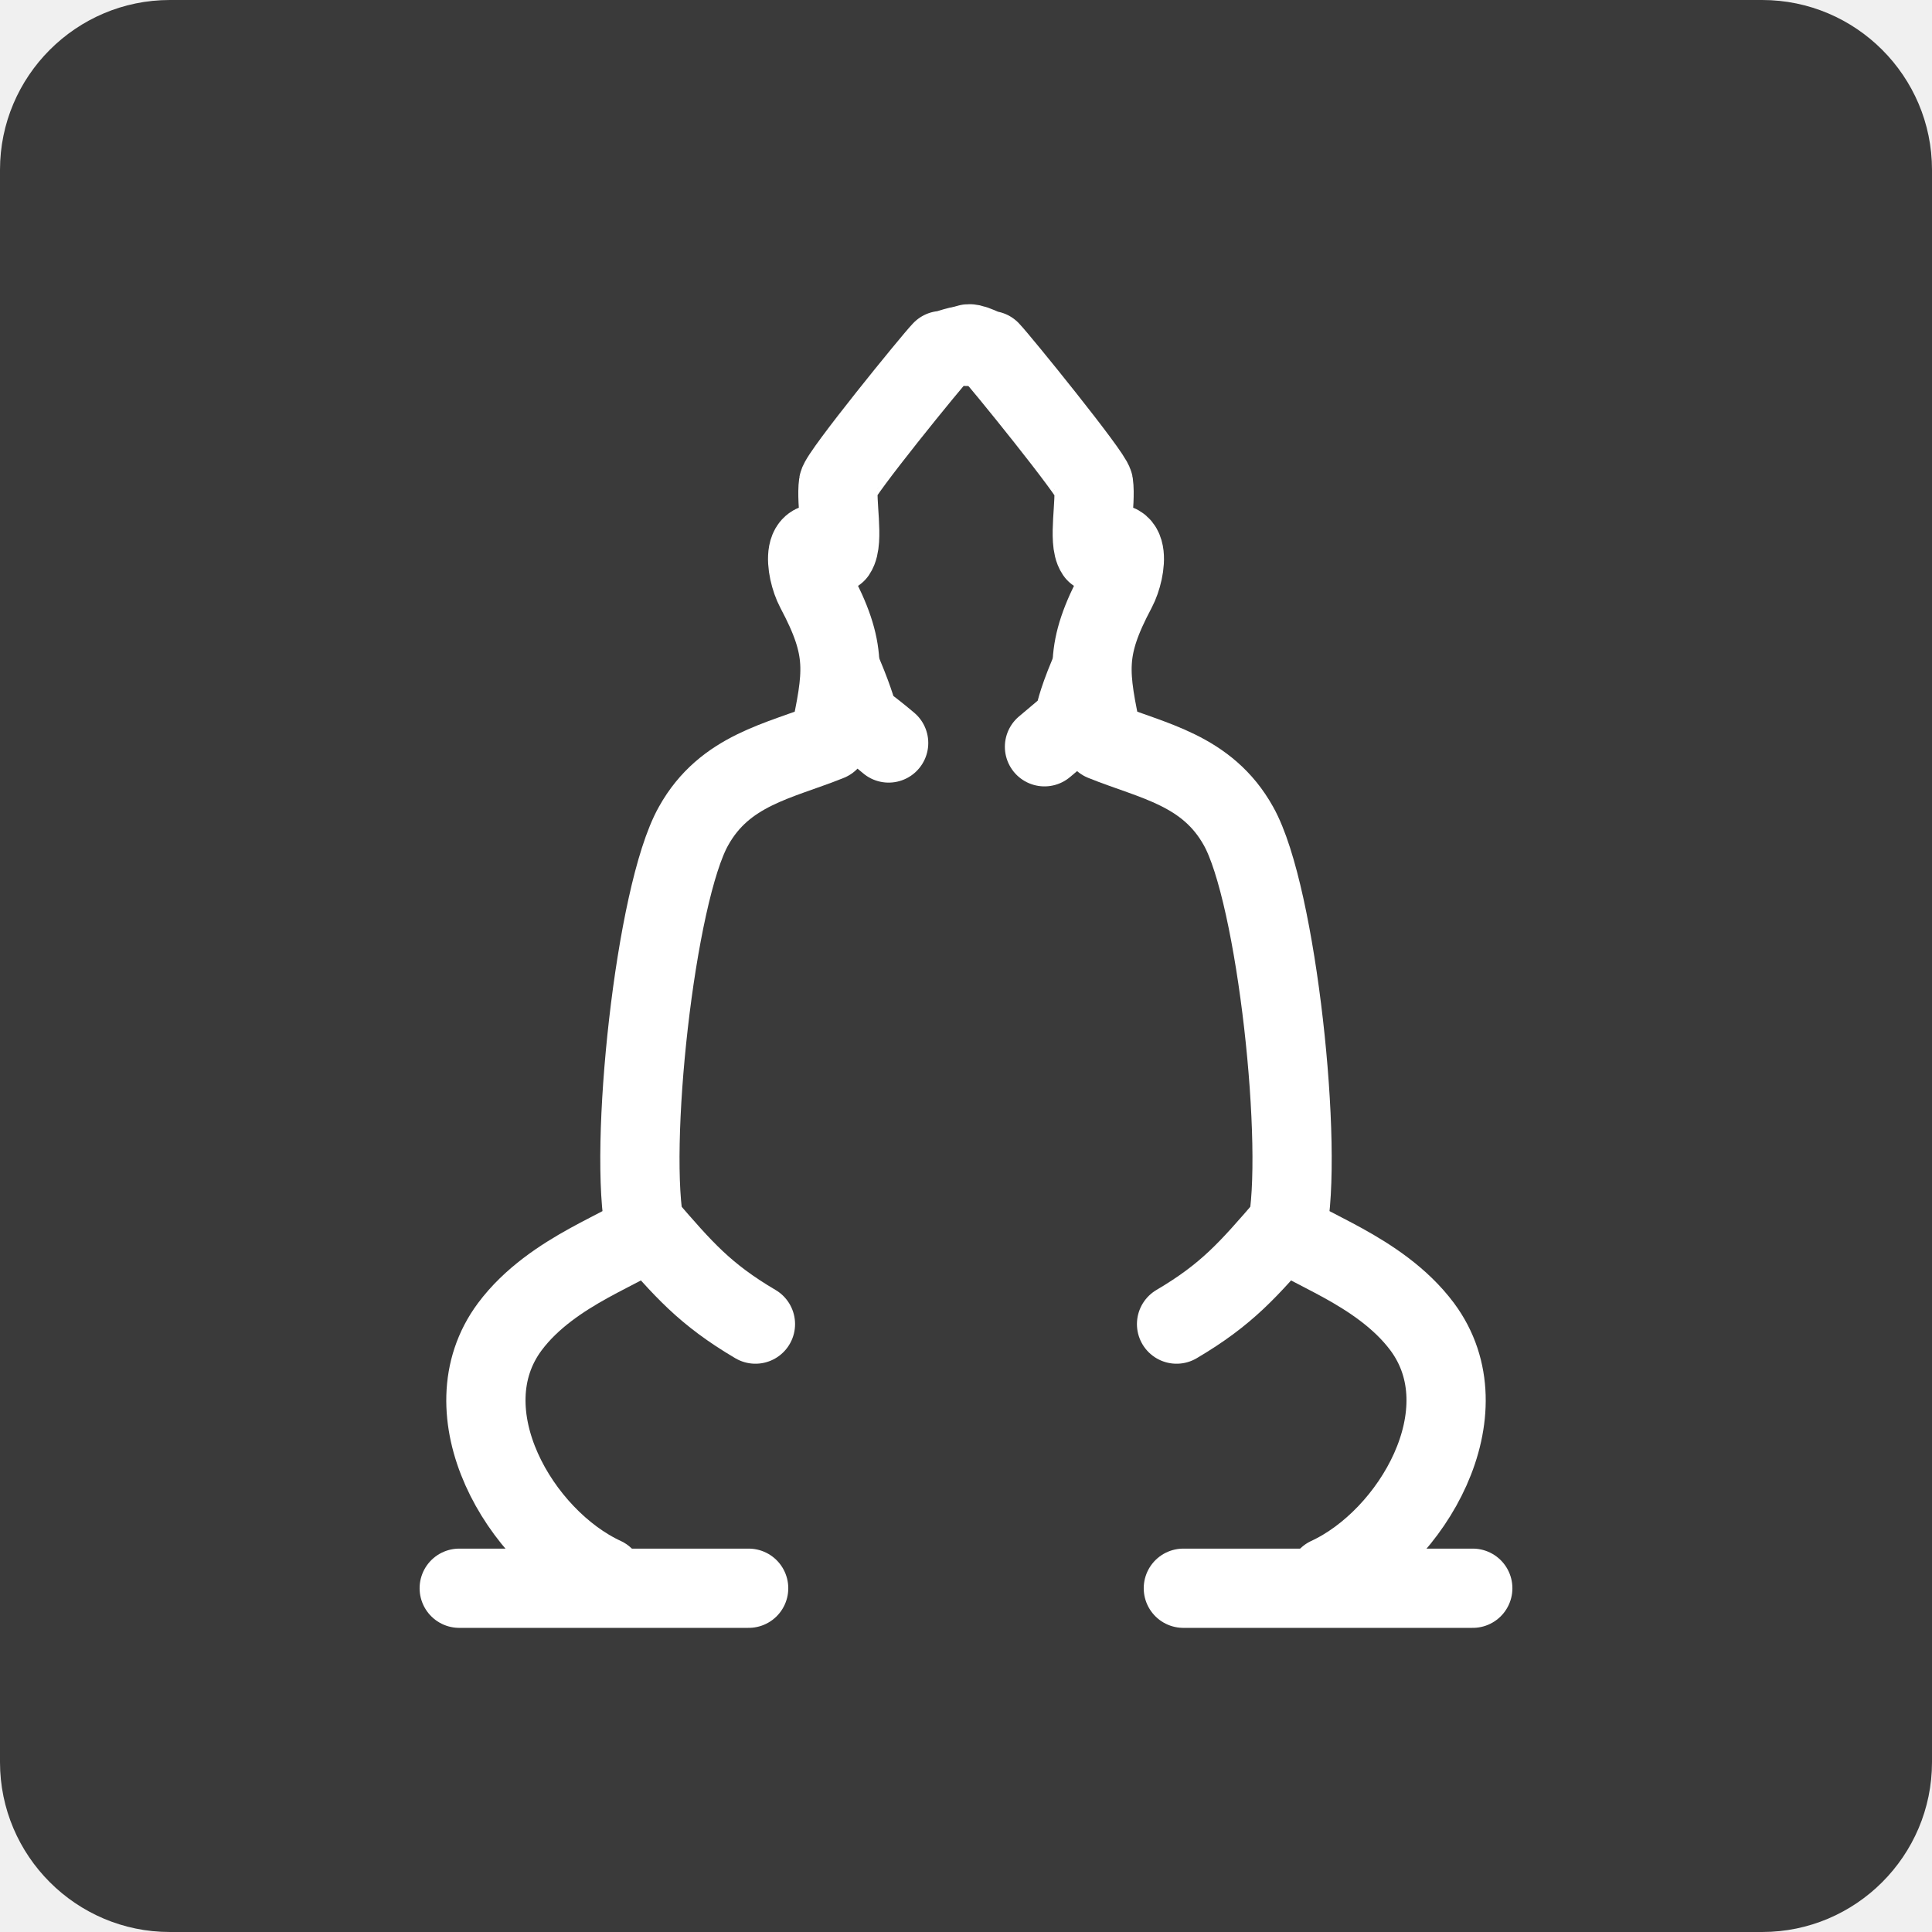
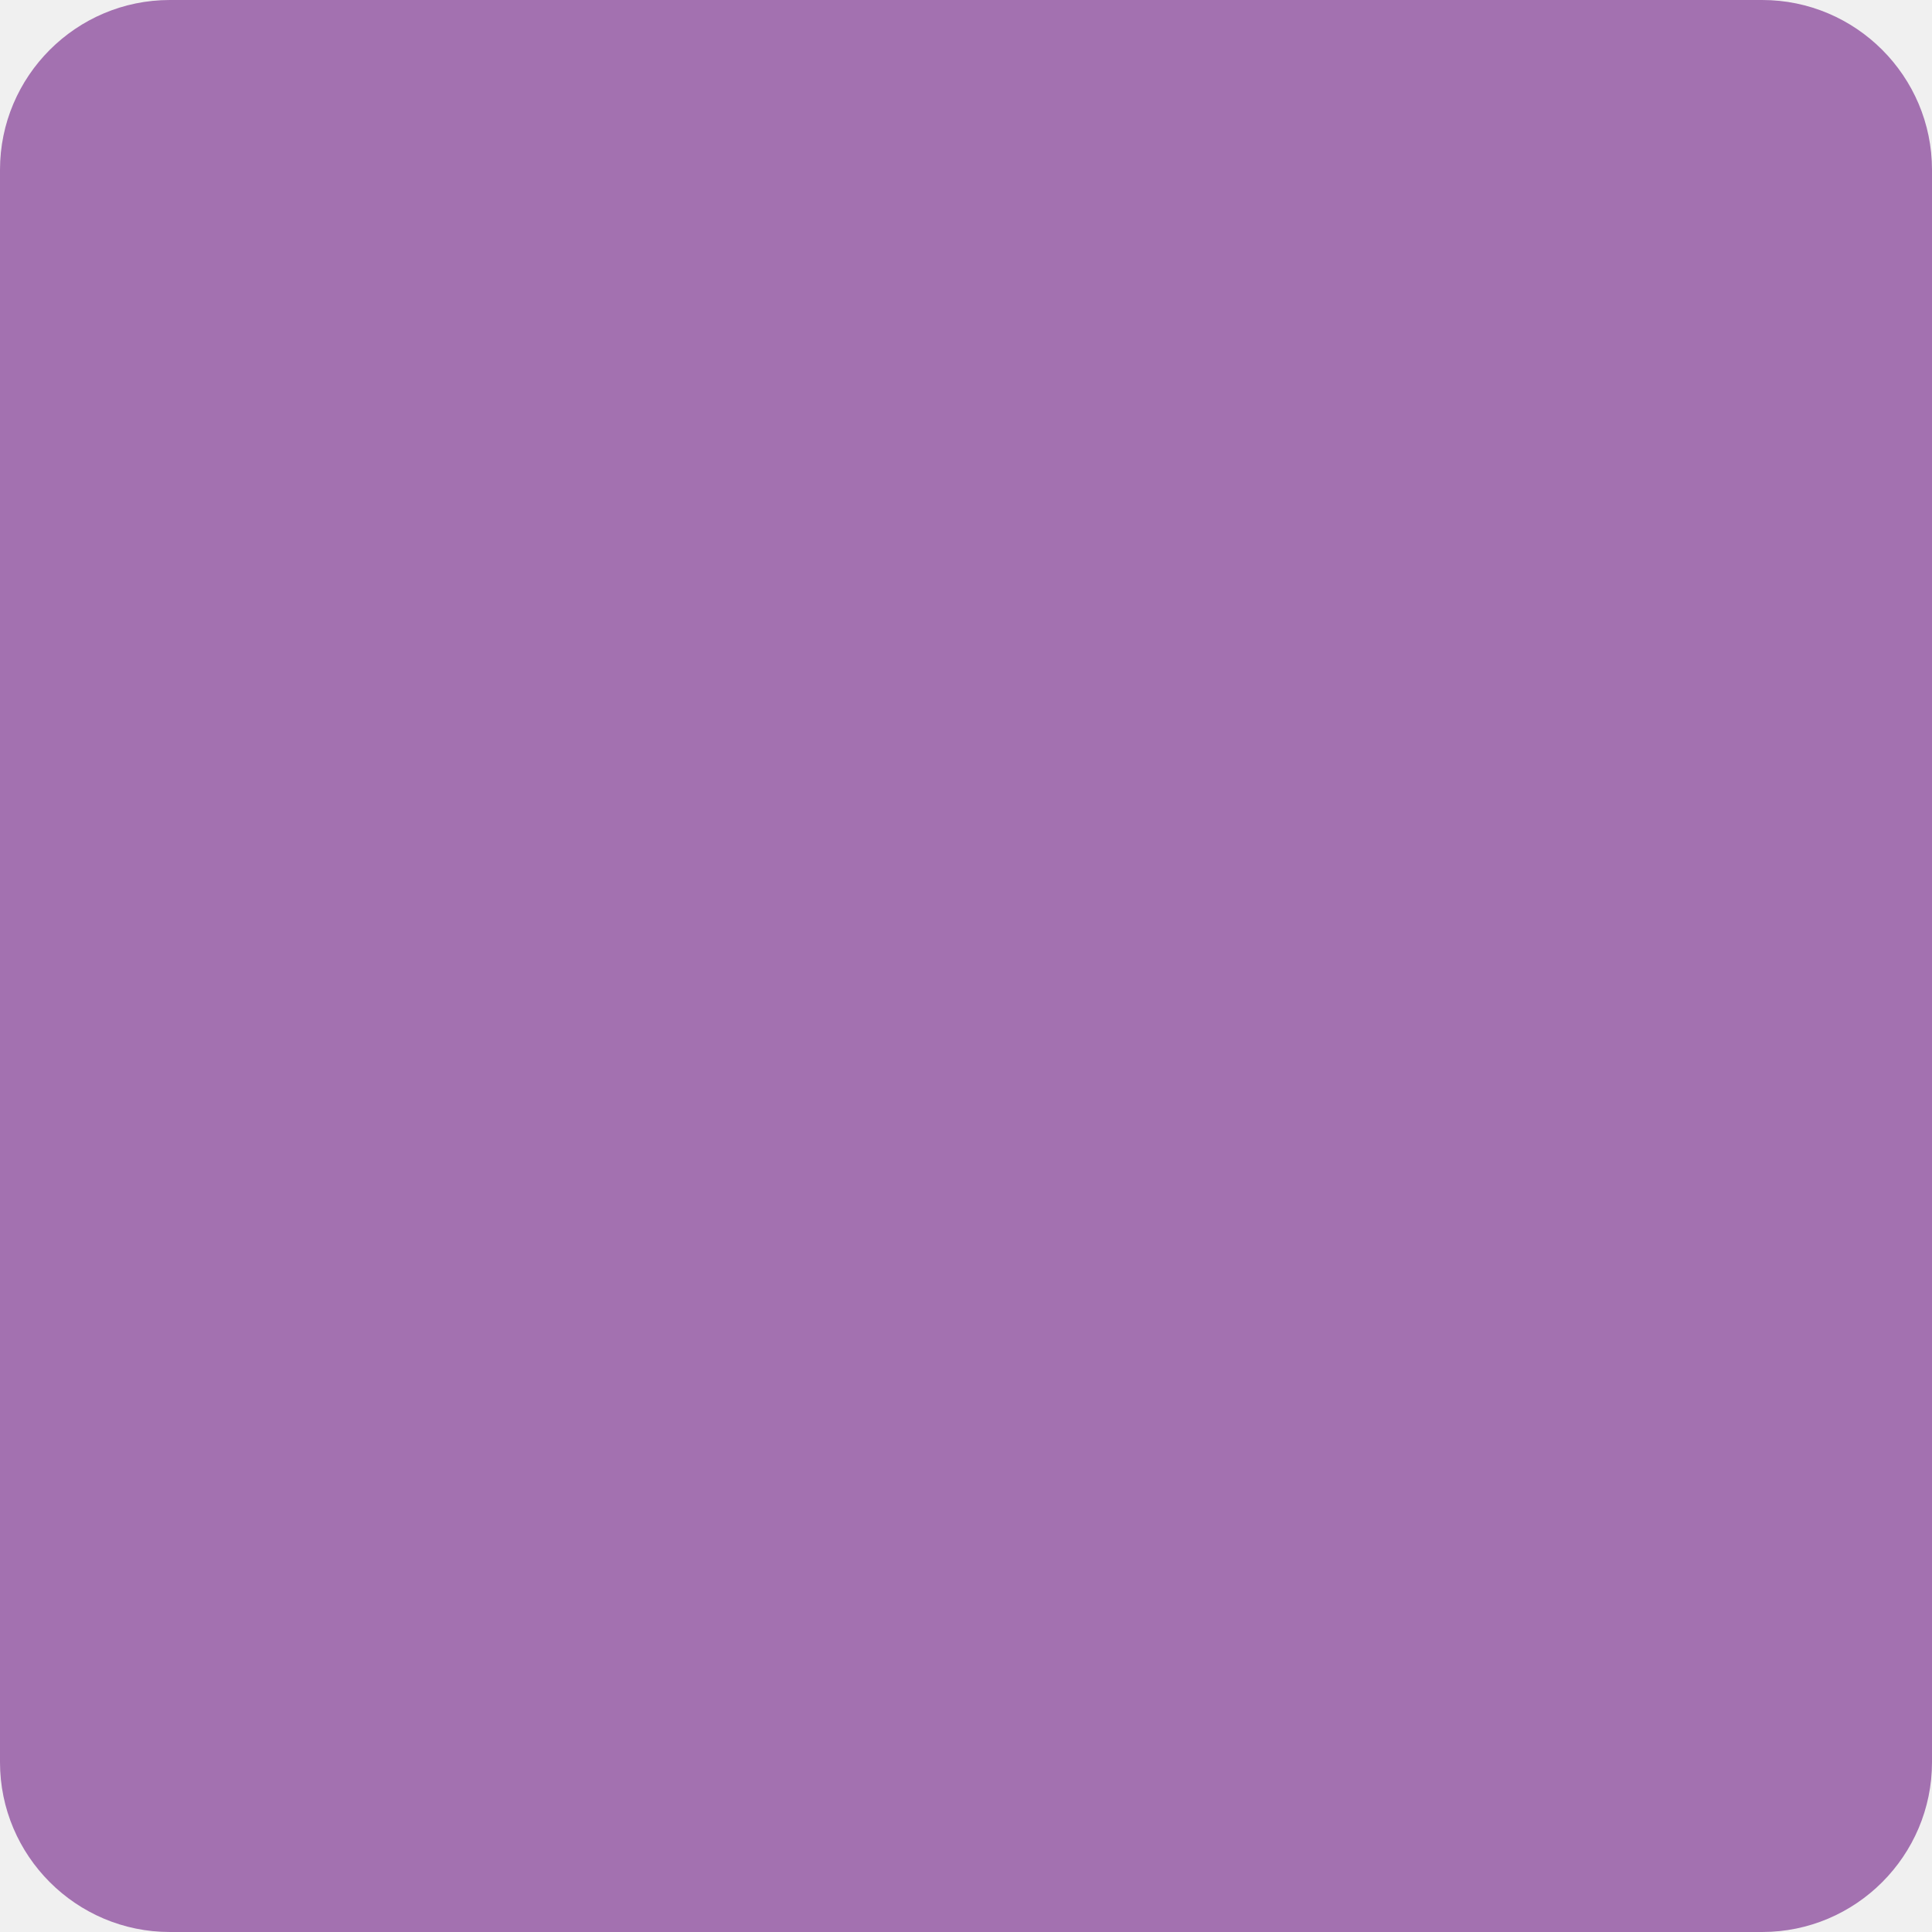
<svg xmlns="http://www.w3.org/2000/svg" version="1.1" id="Layer_1" x="0px" y="0px" viewBox="0 0 512 512" style="enable-background:new 0 0 512 512;" xml:space="preserve">
  <style type="text/css">
- 	.st0{fill:#3A3A3A;}
- 	.st1{fill:none;stroke:#FFFFFF;stroke-width:21;stroke-linecap:round;stroke-linejoin:round;stroke-miterlimit:79.84;}
+ 	.st0{fill:#A371B0;}
</style>
  <g>
    <path class="st0" d="M512,467c0,24.8-20.2,45-45,45H45c-24.8,0-45-20.2-45-45V45C0,20.2,20.2,0,45,0h422c24.8,0,45,20.2,45,45V467z   " />
  </g>
-   <g id="Document" transform="scale(1 -1)">
-     <g id="Spread" transform="translate(0 -48)">
-       <g id="Layer_1_1_">
-         <path class="st1" d="M160.1-369.9c-22.3,10.3-41.8,43.7-25,66.3c11.4,15.3,32.6,21.2,35.9,25.6c-4.6,21.2,2.6,89,12.8,107.1     c8.3,14.9,22.8,17.2,35.9,22.5c3.9,18.1,4.9,24.2-3.6,40.2c-2.8,5.3-4.2,17.2,5.5,9.7c2.1,3.1-0.1,13.4,0.6,18.3     c0.3,2.5,24.8,32.6,27.4,35.3c1.2-0.1,5.6,2,6.7,1.1" />
-         <path class="st1" d="M121.7-372.9h76.7" />
-         <path class="st1" d="M171-276.7c10.1-11.7,15.8-18.3,29.2-26.2" />
-         <path class="st1" d="M223.4-130.7c6.9-16.4,0.6-8.5,12.1-18.2" />
-         <path class="st1" d="M351.9-369.9c22.3,10.3,41.8,43.7,25,66.3c-11.4,15.3-32.6,21.2-35.9,25.6c4.6,21.2-2.6,89-12.8,107.1     c-8.3,14.9-22.8,17.2-35.9,22.5c-3.9,18.1-4.9,24.2,3.6,40.2c2.8,5.3,4.2,17.2-5.5,9.7c-2.1,3.1,0.1,13.4-0.6,18.3     c-0.4,2.5-24.8,32.6-27.4,35.3c-1.2-0.1-5.1,2.5-6.2,1.6" />
-         <path class="st1" d="M390.3-372.9h-76.7" />
-         <path class="st1" d="M341-276.7c-10.1-11.7-15.8-18.3-29.2-26.2" />
-         <path class="st1" d="M288.6-130.7c-6.9-16.4-0.3-9.4-11.8-19.2" />
-       </g>
-     </g>
-   </g>
</svg>
